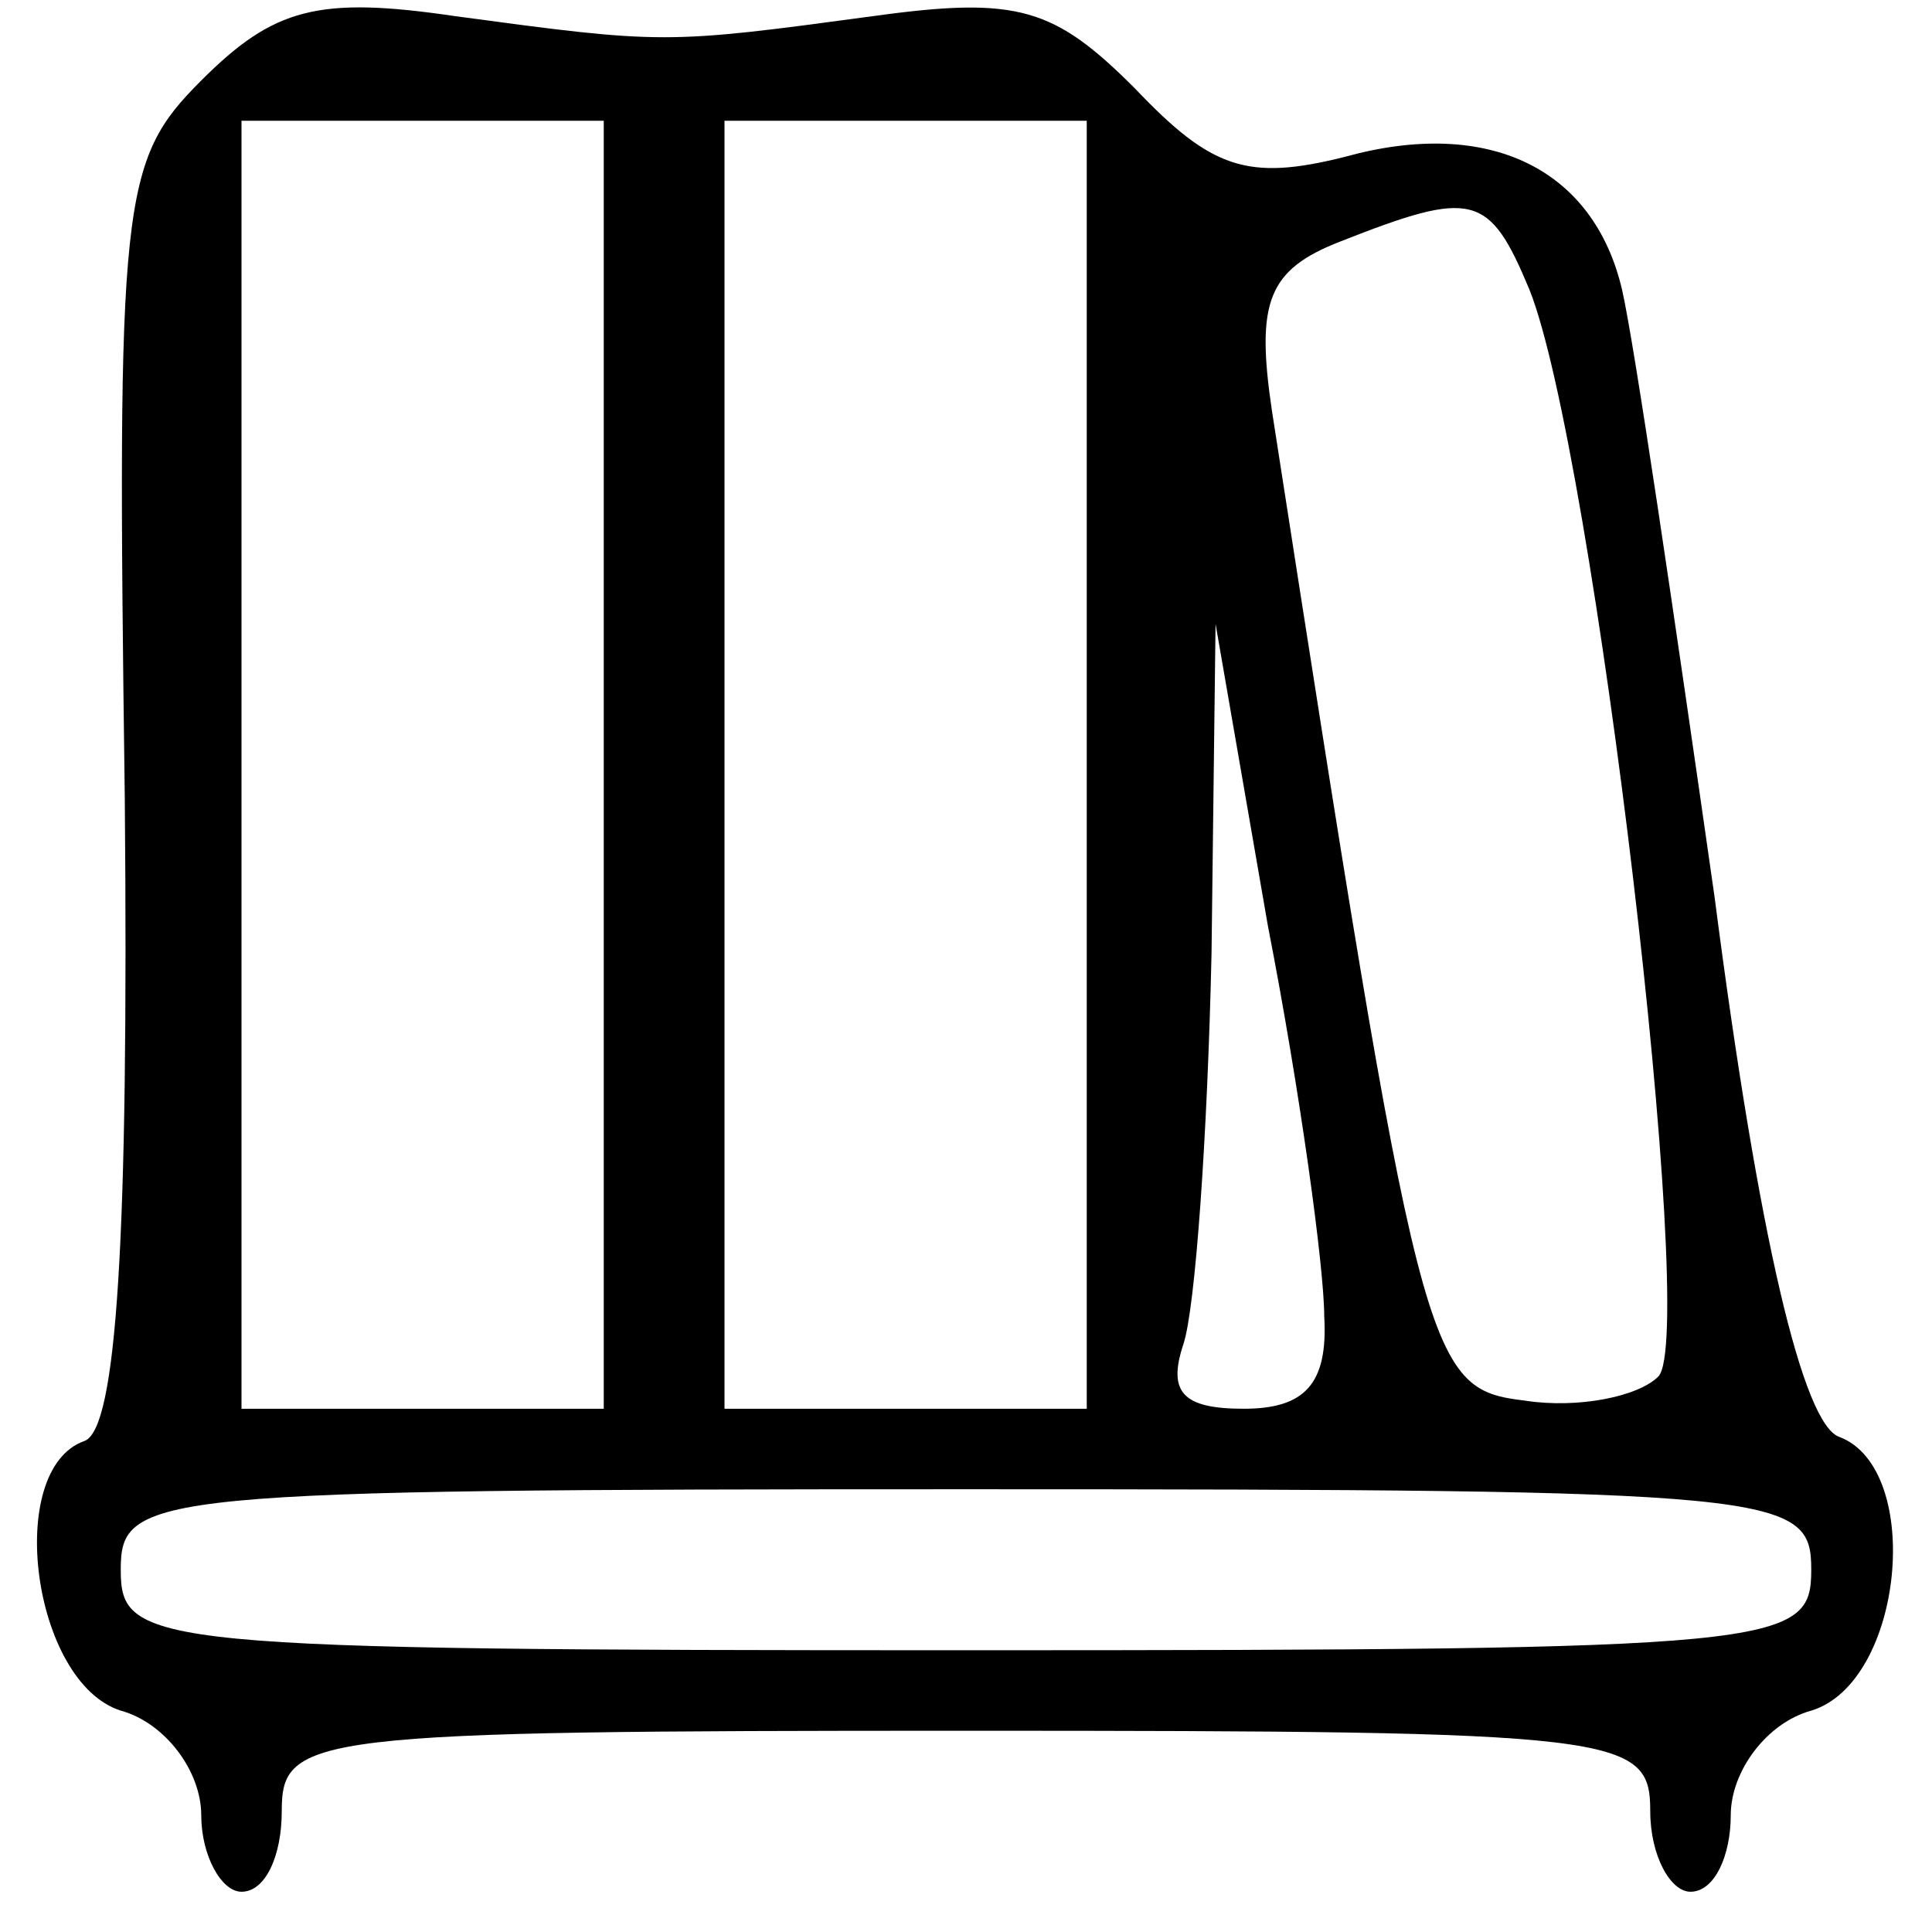
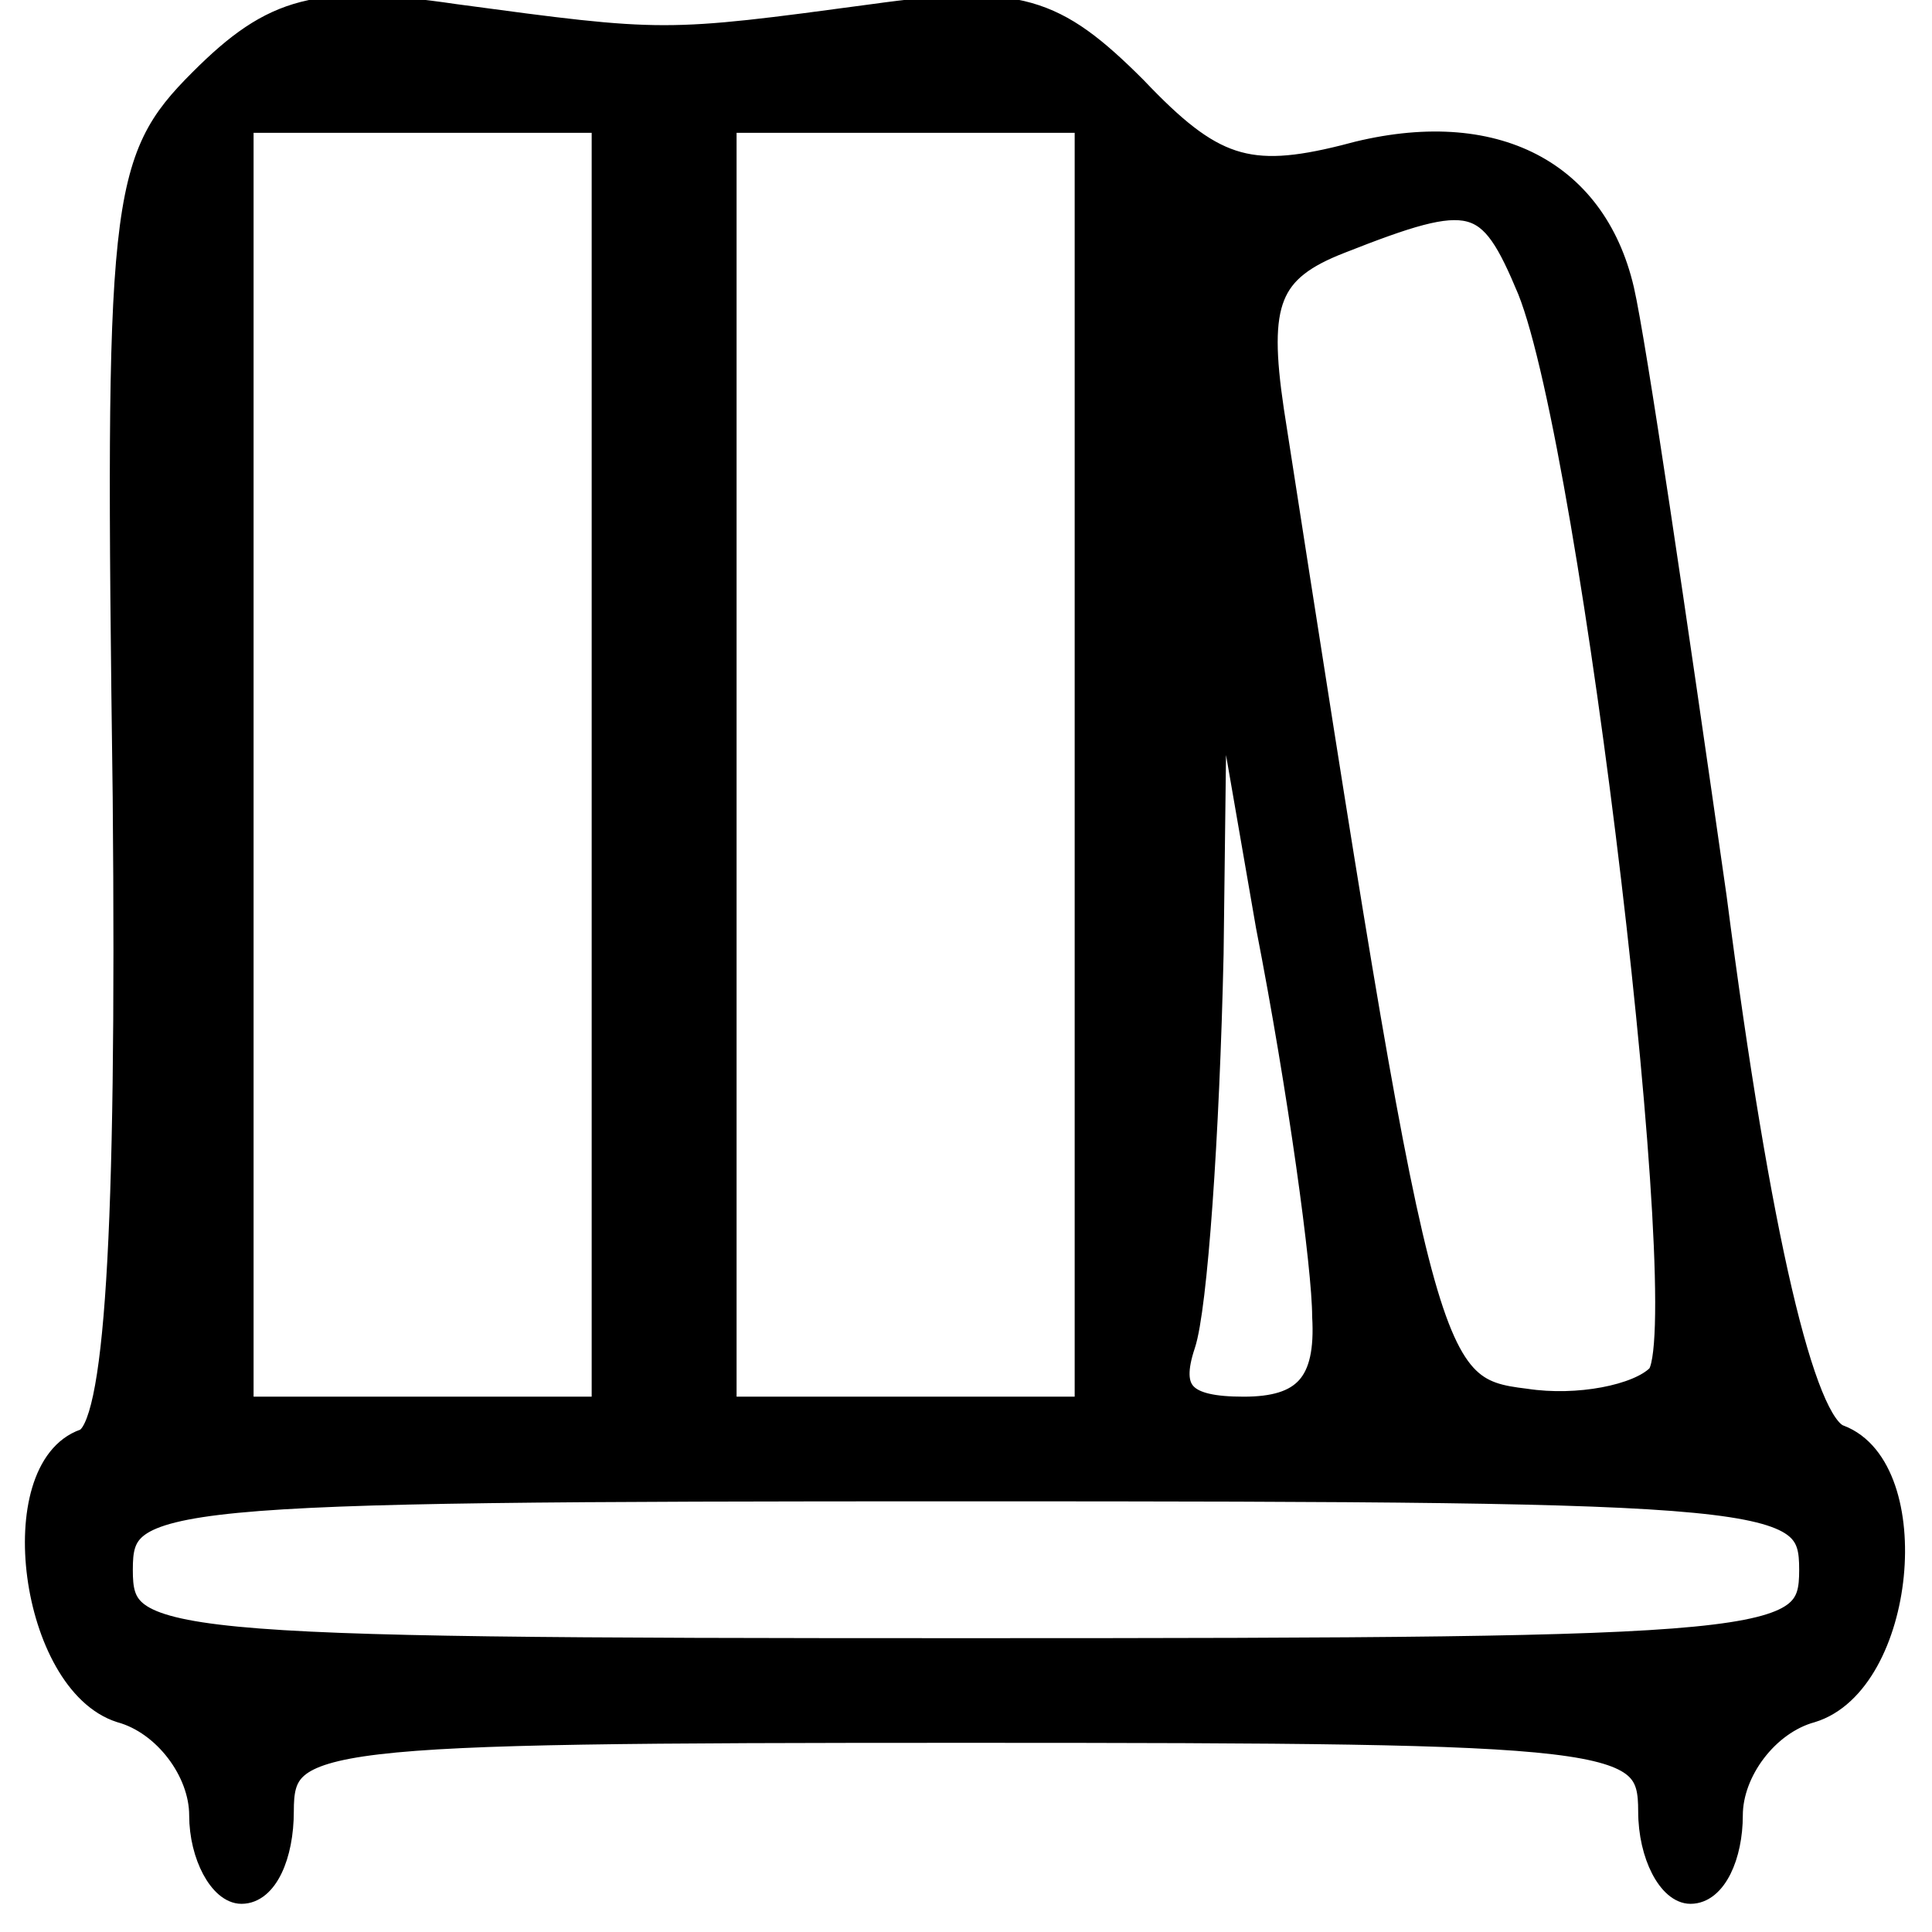
<svg xmlns="http://www.w3.org/2000/svg" version="1.0" width="48pt" height="48pt" viewBox="0 0 48 48" preserveAspectRatio="xMidYMid meet">
-   <g transform="translate(0,48) scale(0.1,-0.1)" fill="currentColor" stroke="none">
+   <g transform="translate(0,48) scale(0.1,-0.1)" fill="currentColor" stroke="currentColor" stroke-width="6" stroke-linejoin="round">
    <path d="M50 460 c-20 -20 -21 -29 -19 -178 1 -110 -2 -157 -10 -160 -20 -7 -13 -60 9 -67 11 -3 20 -15 20 -26 0 -10 5 -19 10 -19 6 0 10 9 10 20 0 19 7 20 170 20 163 0 170 -1 170 -20 0 -11 5 -20 10 -20 6 0 10 9 10 19 0 11 9 23 20 26 23 7 28 60 7 68 -9 3 -20 49 -31 134 -10 70 -20 138 -23 151 -7 30 -33 43 -69 33 -24 -6 -33 -3 -52 17 -20 20 -29 23 -65 18 -52 -7 -52 -7 -104 0 -34 5 -45 2 -63 -16z m100 -170 l0 -160 -45 0 -45 0 0 160 0 160 45 0 45 0 0 -160z m120 0 l0 -160 -45 0 -45 0 0 160 0 160 45 0 45 0 0 -160z m110 118 c16 -40 42 -260 32 -270 -5 -5 -20 -8 -33 -6 -25 3 -26 8 -63 246 -4 27 -1 35 17 42 33 13 37 12 47 -12z m-51 -255 c1 -17 -5 -23 -20 -23 -15 0 -19 4 -15 16 3 9 6 52 7 97 l1 82 13 -75 c8 -41 14 -85 14 -97z m121 -63 c0 -19 -7 -20 -210 -20 -203 0 -210 1 -210 20 0 19 7 20 210 20 203 0 210 -1 210 -20z" />
  </g>
</svg>
